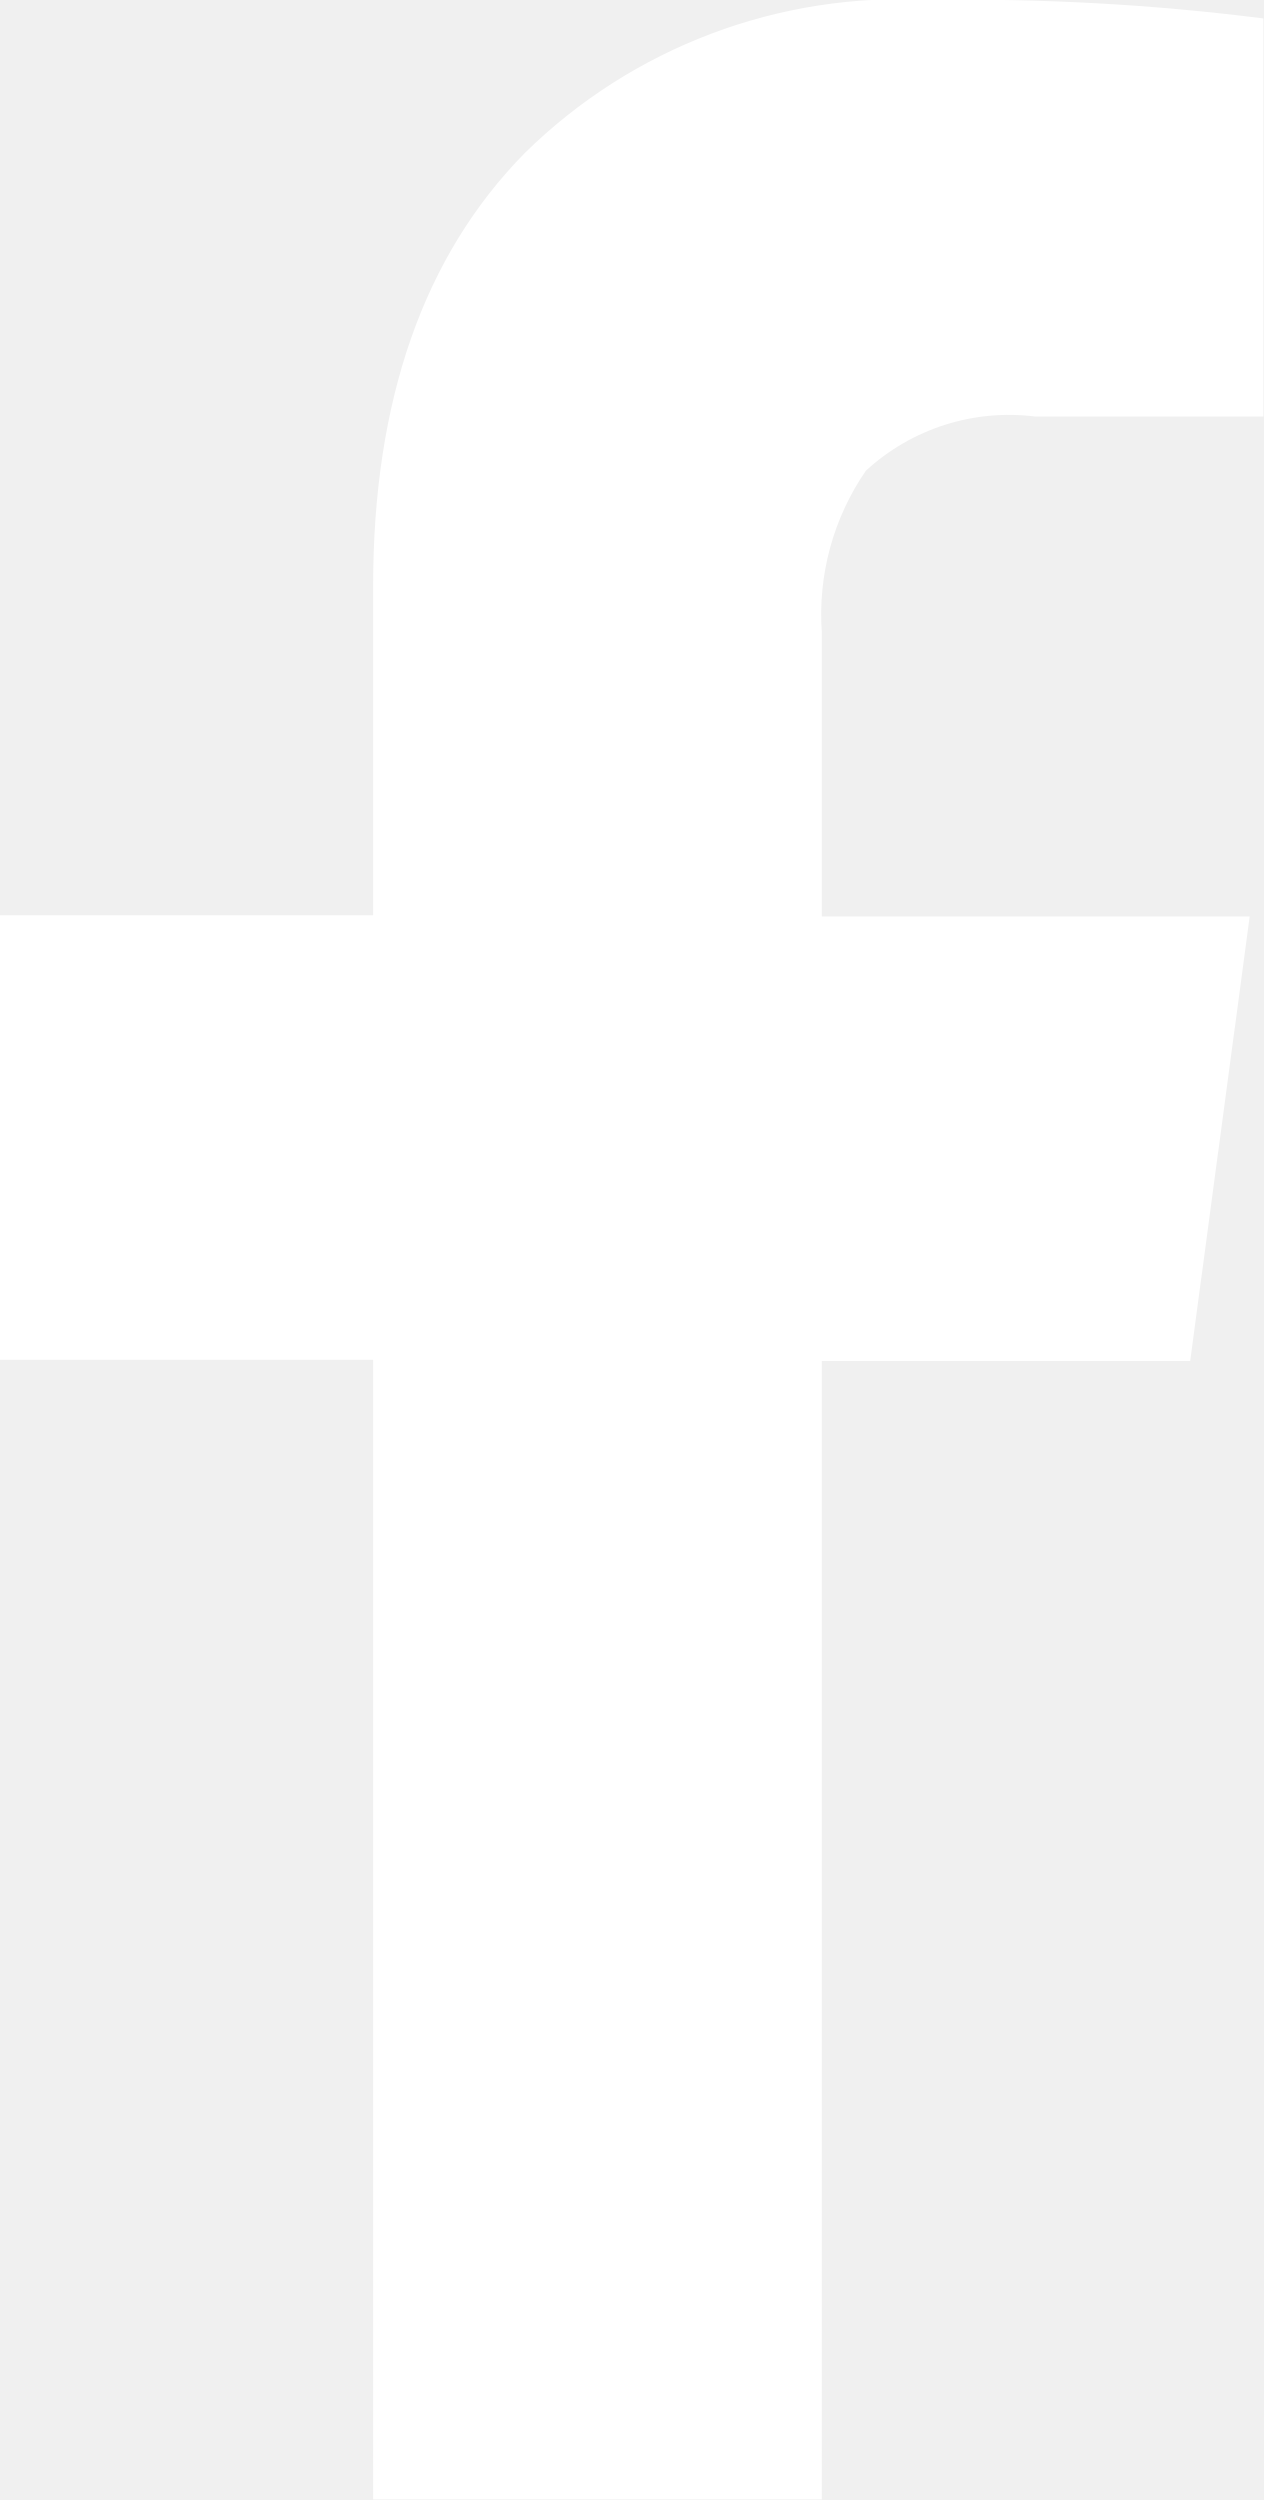
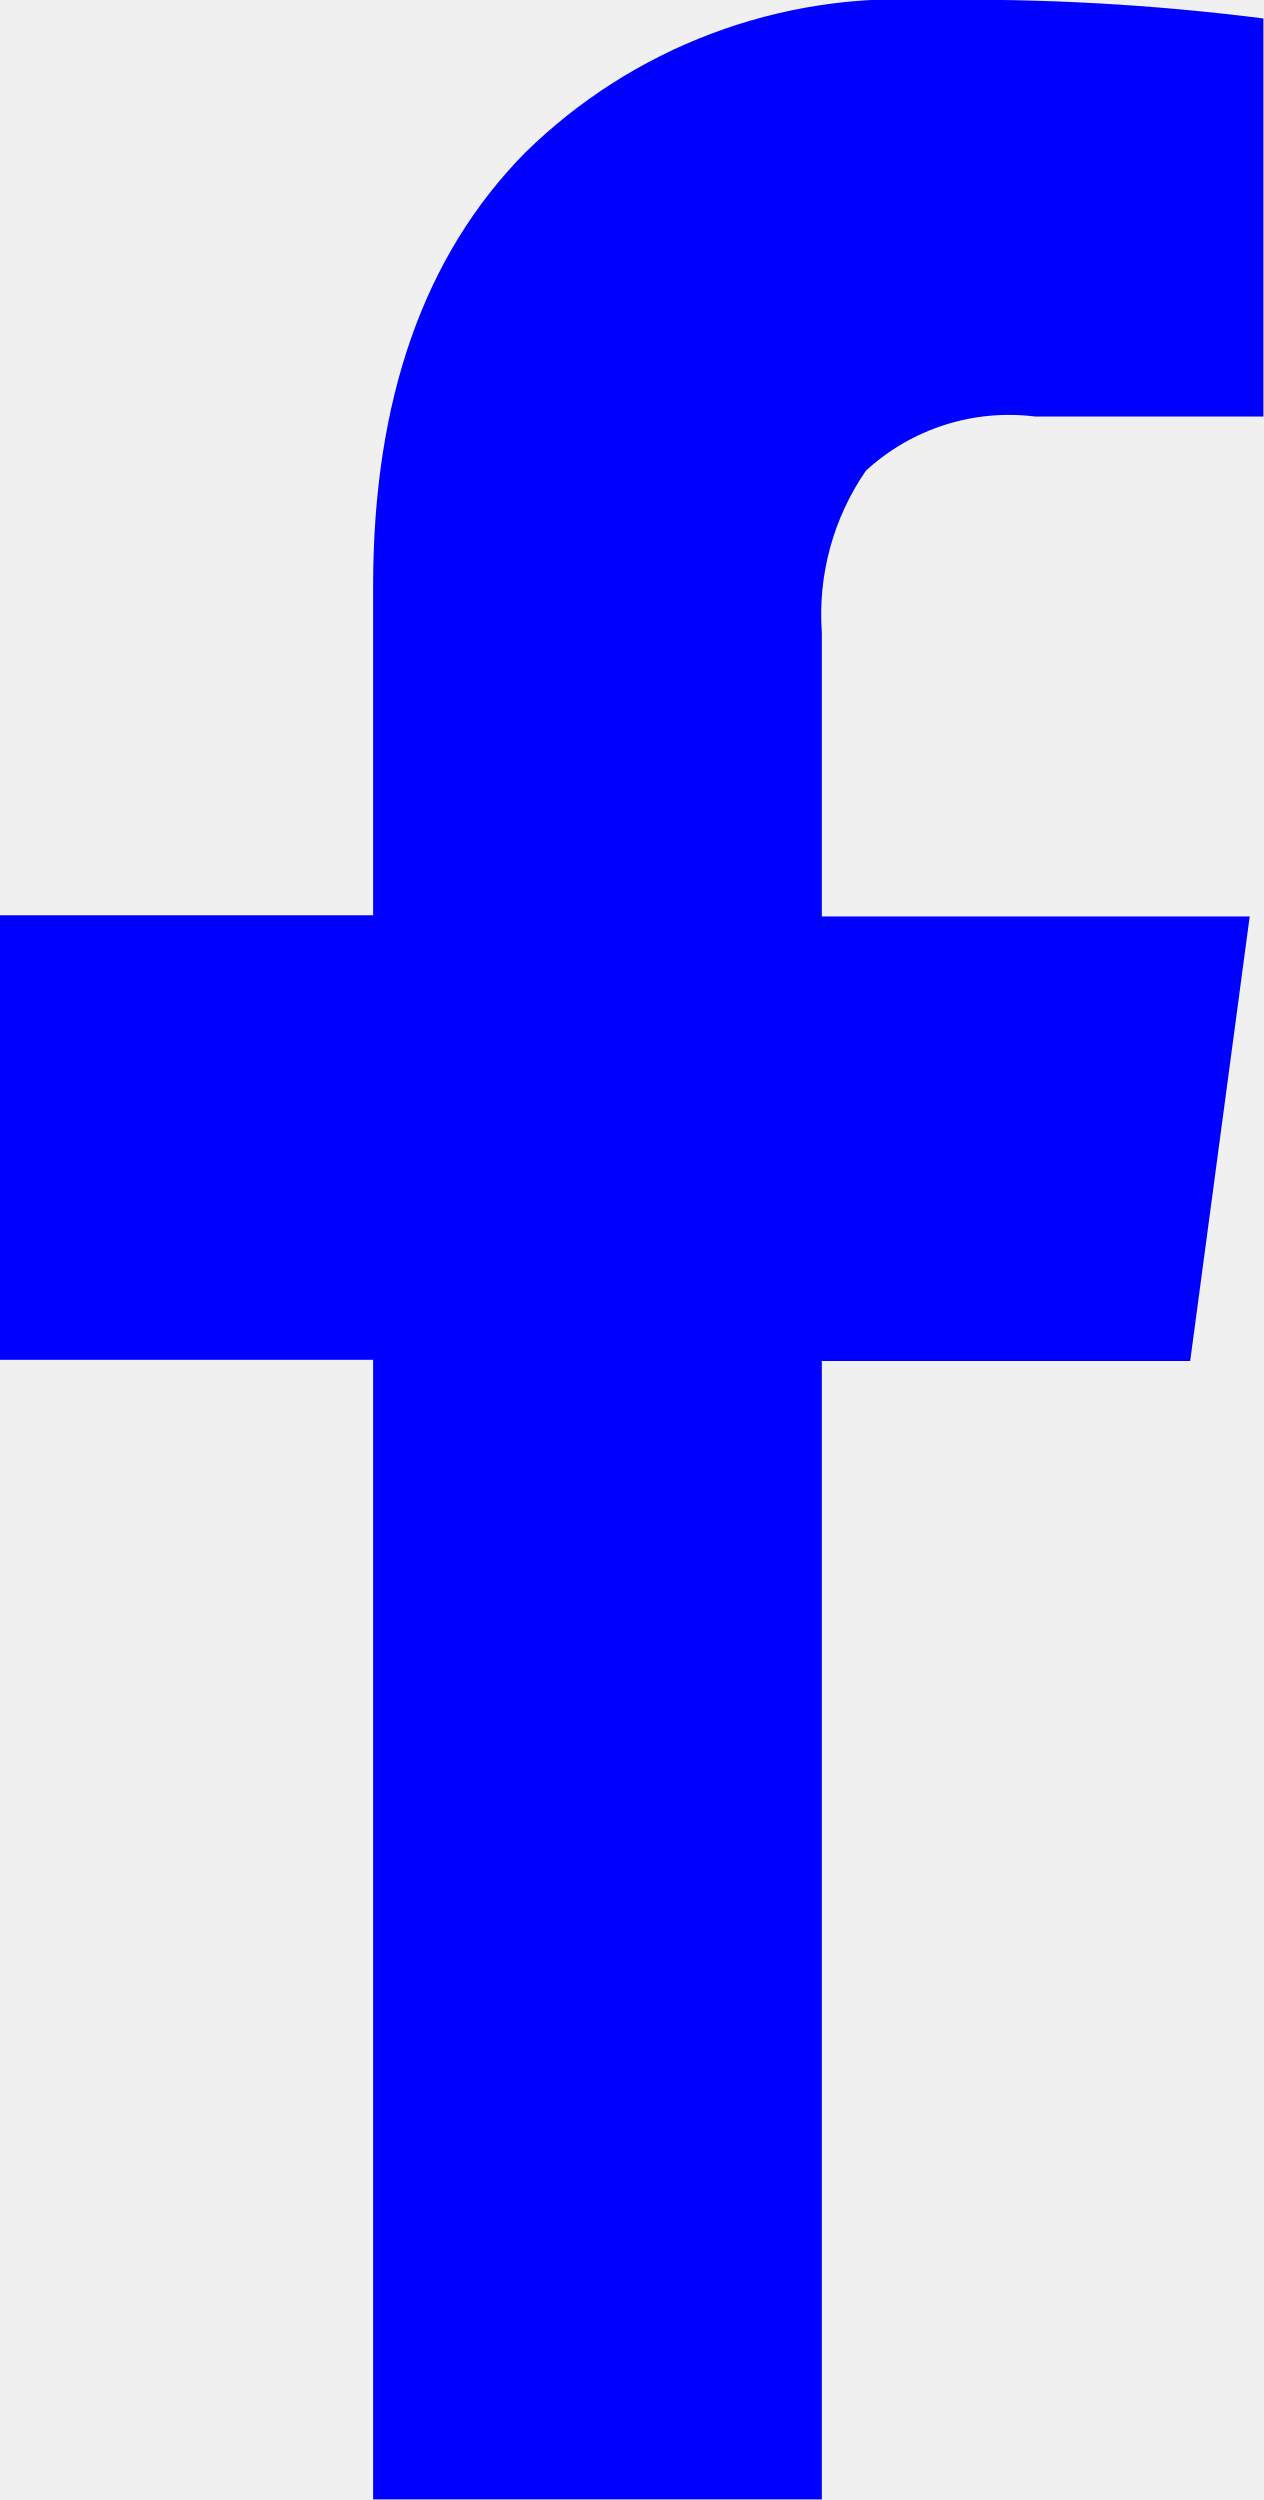
- <svg xmlns="http://www.w3.org/2000/svg" width="21.23" height="42.01" viewBox="0 0 21.23 42.01">
-   <path fill="#FFF" d="M21.23,0.31V7H17.4a3.55,3.55,0,0,0-2.85.91,4.26,4.26,0,0,0-.74,2.72v4.77H21l-1,7.47H13.81V42H6.27V22.85H0V15.38H6.27V9.85q0-4.69,2.55-7.28A9,9,0,0,1,15.63,0,39.57,39.57,0,0,1,21.23.31Z" />
+ <svg xmlns="http://www.w3.org/2000/svg" width="21.23" height="42.01" viewBox="0 0 21.23 42.01" version="1.1" id="svg4">
+   <defs id="defs8" />
+   <path fill="#FFF" d="M21.23,0.31V7H17.4a3.55,3.55,0,0,0-2.85.91,4.26,4.26,0,0,0-.74,2.72v4.77H21l-1,7.47H13.81V42H6.27V22.85H0V15.38H6.27V9.85q0-4.69,2.55-7.28A9,9,0,0,1,15.63,0,39.57,39.57,0,0,1,21.23.31Z" id="path2" style="fill:#0000ff" />
</svg>
